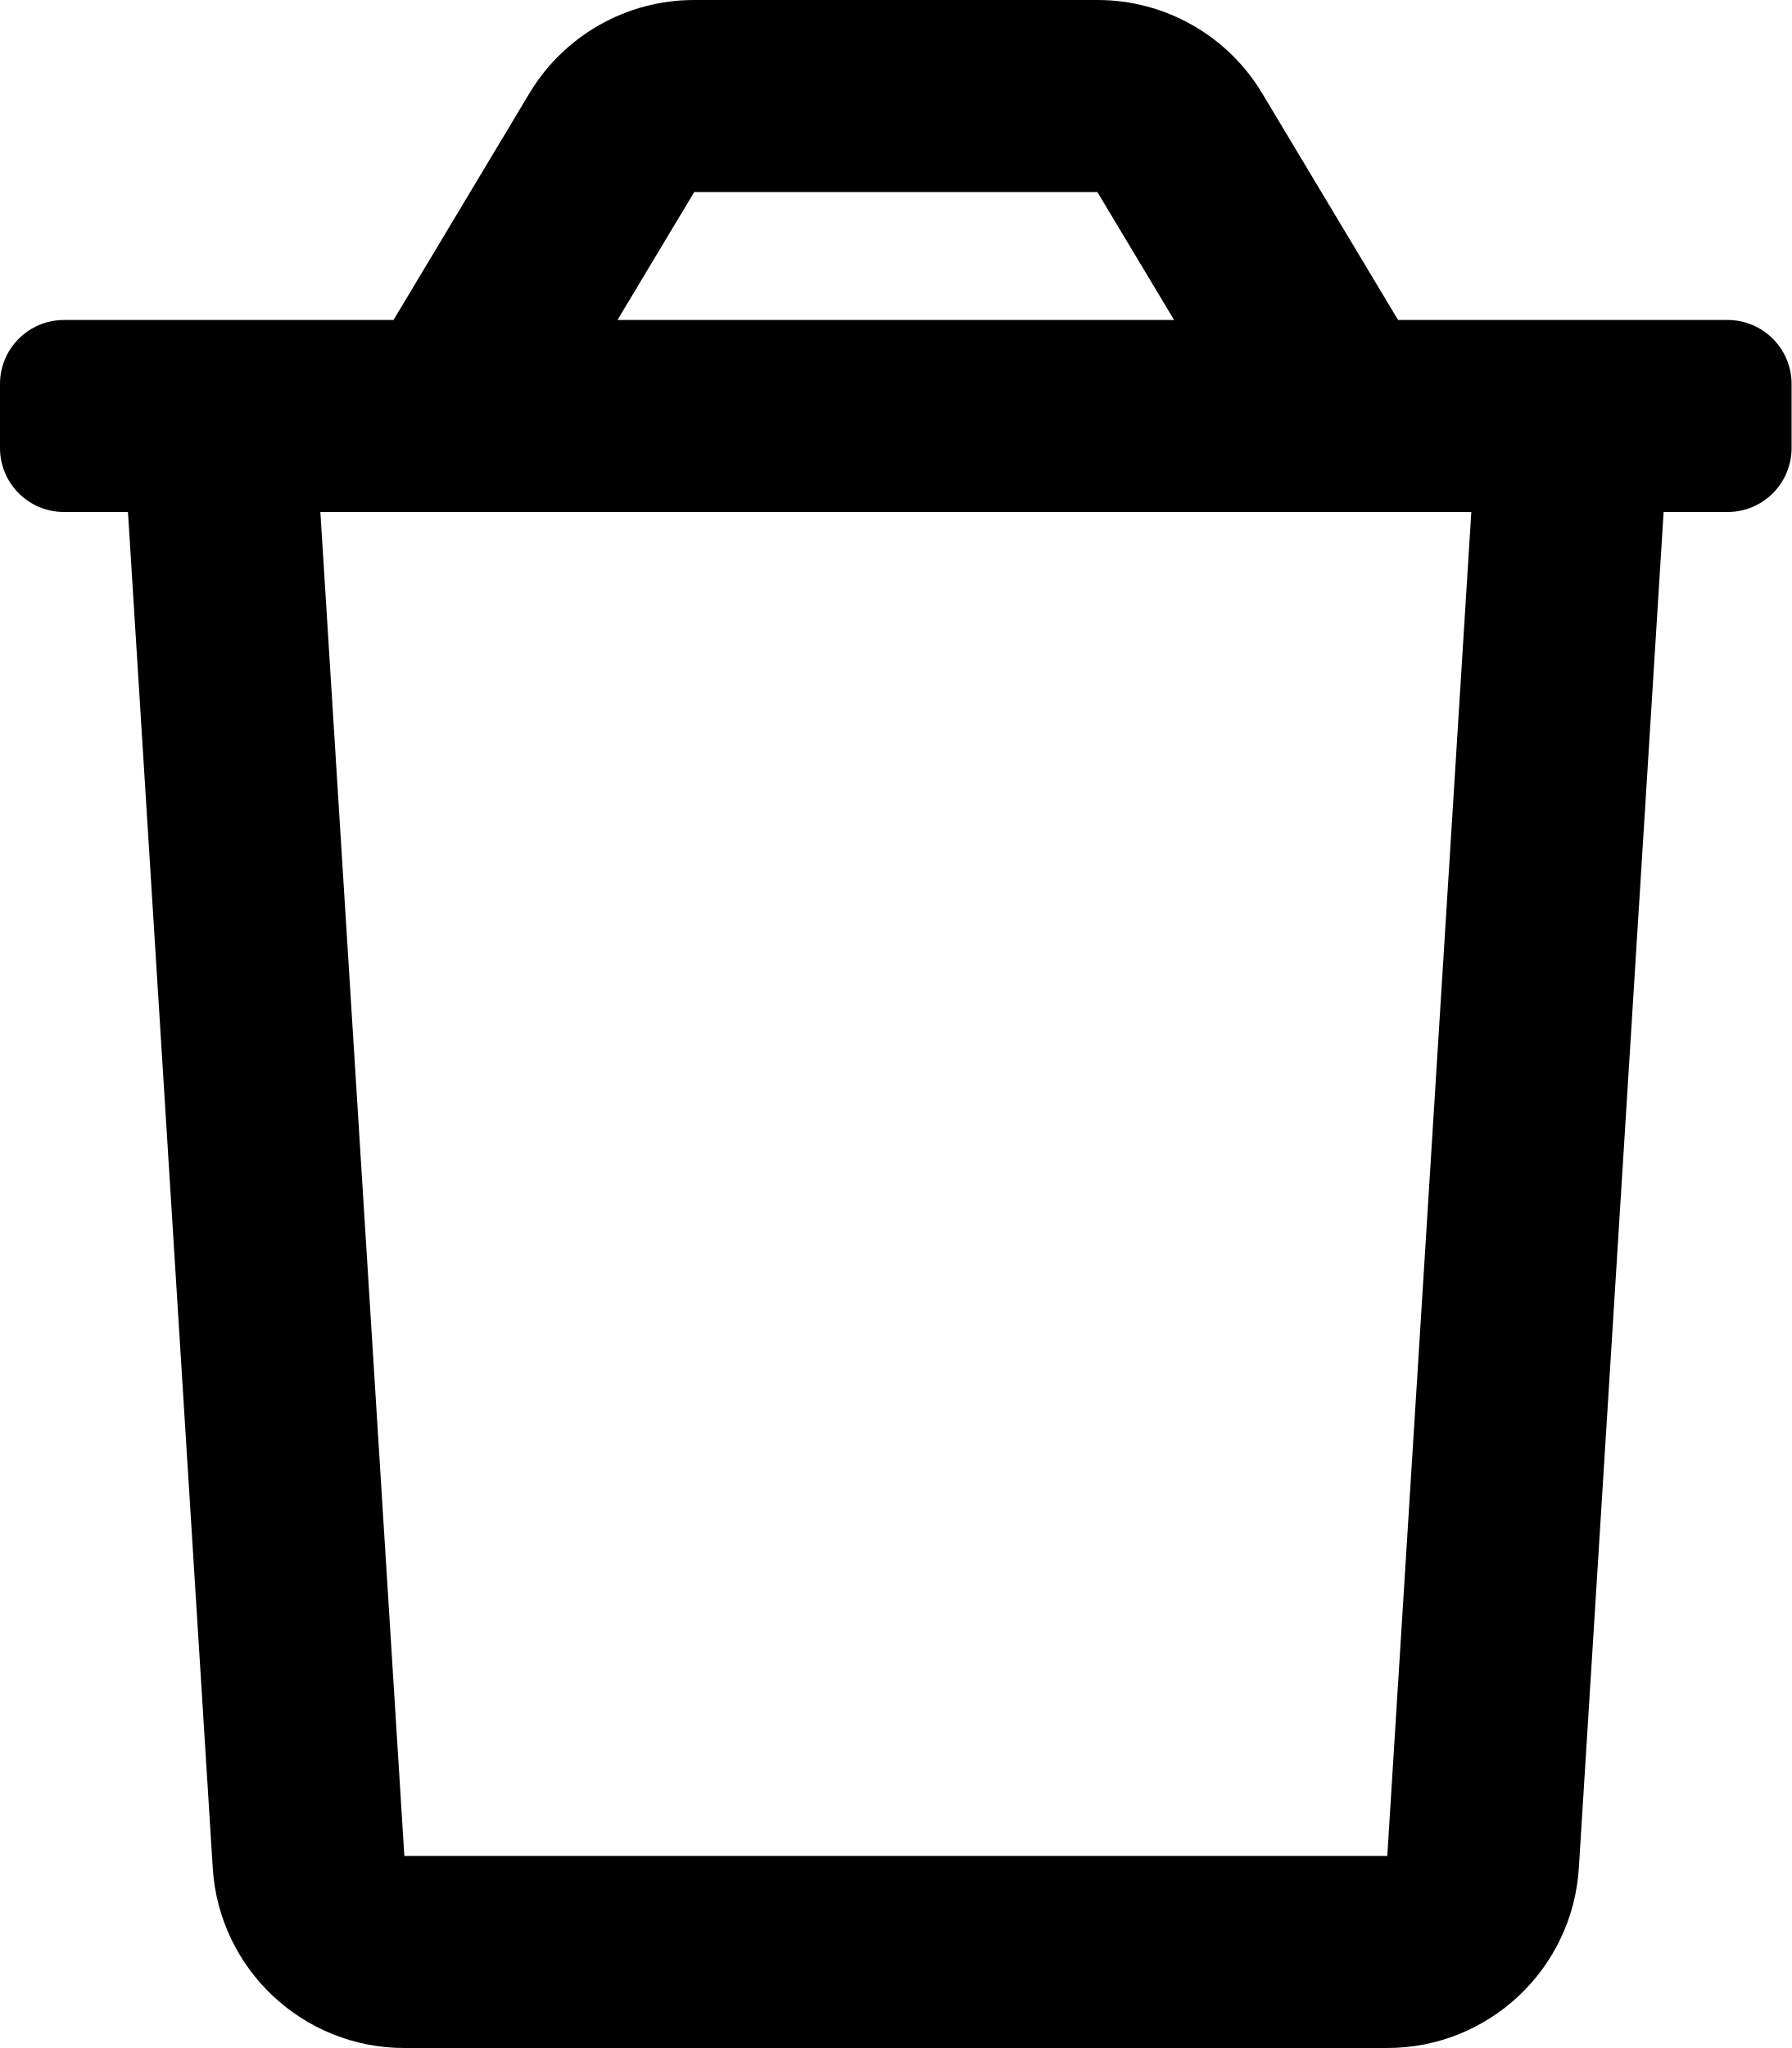
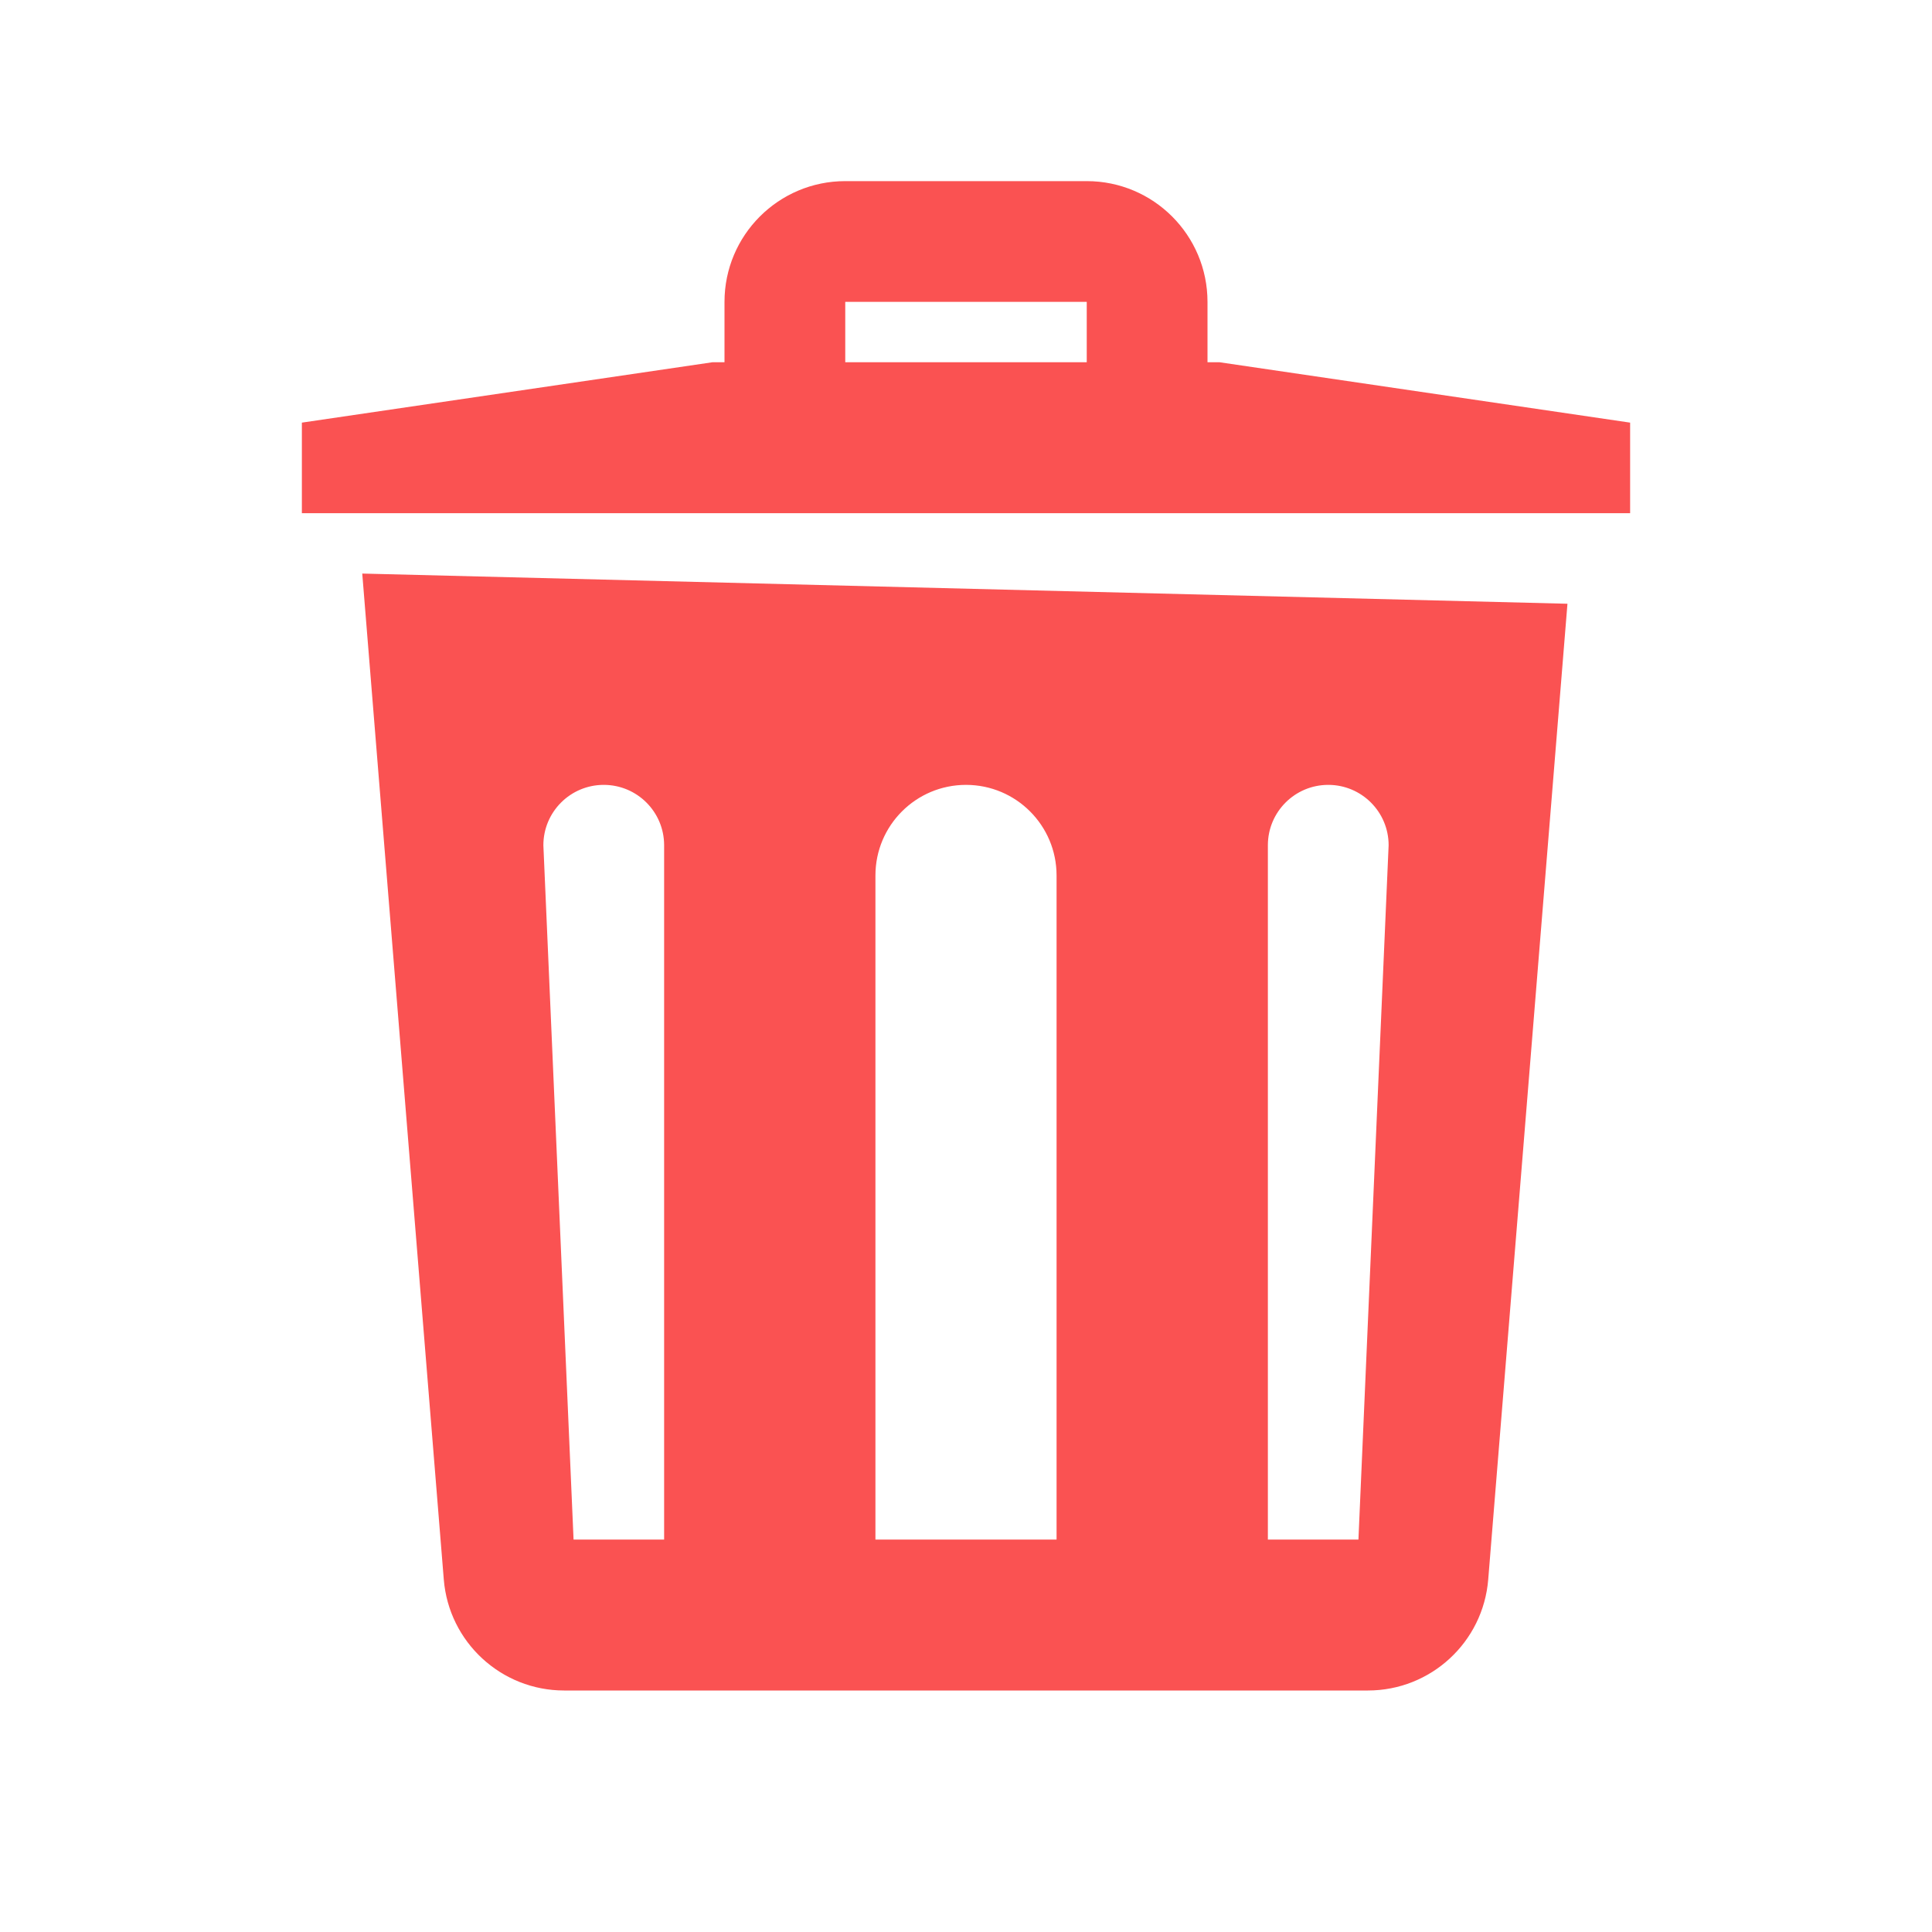
- <svg xmlns="http://www.w3.org/2000/svg" aria-hidden="true" focusable="false" data-prefix="far" data-icon="trash" class="svg-inline--fa fa-trash fa-w-14" role="img" viewBox="0 0 448 512">
-   <path fill="currentColor" d="M432 80h-82.4l-34-56.7A48 48 0 0 0 274.4 0H173.6a48 48 0 0 0-41.2 23.3L98.4 80H16A16 16 0 0 0 0 96v16a16 16 0 0 0 16 16h16l21.2 339a48 48 0 0 0 47.9 45h245.8a48 48 0 0 0 47.9-45L416 128h16a16 16 0 0 0 16-16V96a16 16 0 0 0-16-16zM173.6 48h100.8l19.2 32H154.4zm173.3 416H101.11l-21-336h287.8z" />
+ <svg xmlns="http://www.w3.org/2000/svg" fill="#FA5252" viewBox="0 0 64 64" width="512px" height="512px">
+   <path d="M 28 6 C 25.791 6 24 7.791 24 10 L 24 12 L 23.6 12 L 10 14 L 10 17 L 54 17 L 54 14 L 40.4 12 L 40 12 L 40 10 C 40 7.791 38.209 6 36 6 L 28 6 z M 28 10 L 36 10 L 36 12 L 28 12 L 28 10 z M 12 19 L 14.701 52.322 C 14.869 54.399 16.605 56 18.689 56 L 45.312 56 C 47.397 56 49.13 54.401 49.299 52.324 L 51.924 20 L 12 19 z M 20 26 C 21.105 26 22 26.895 22 28 L 22 51 L 19 51 L 18 28 C 18 26.895 18.895 26 20 26 z M 32 26 C 33.657 26 35 27.343 35 29 L 35 51 L 29 51 L 29 29 C 29 27.343 30.343 26 32 26 z M 44 26 C 45.105 26 46 26.895 46 28 L 45 51 L 42 51 L 42 28 C 42 26.895 42.895 26 44 26 z" />
</svg>
